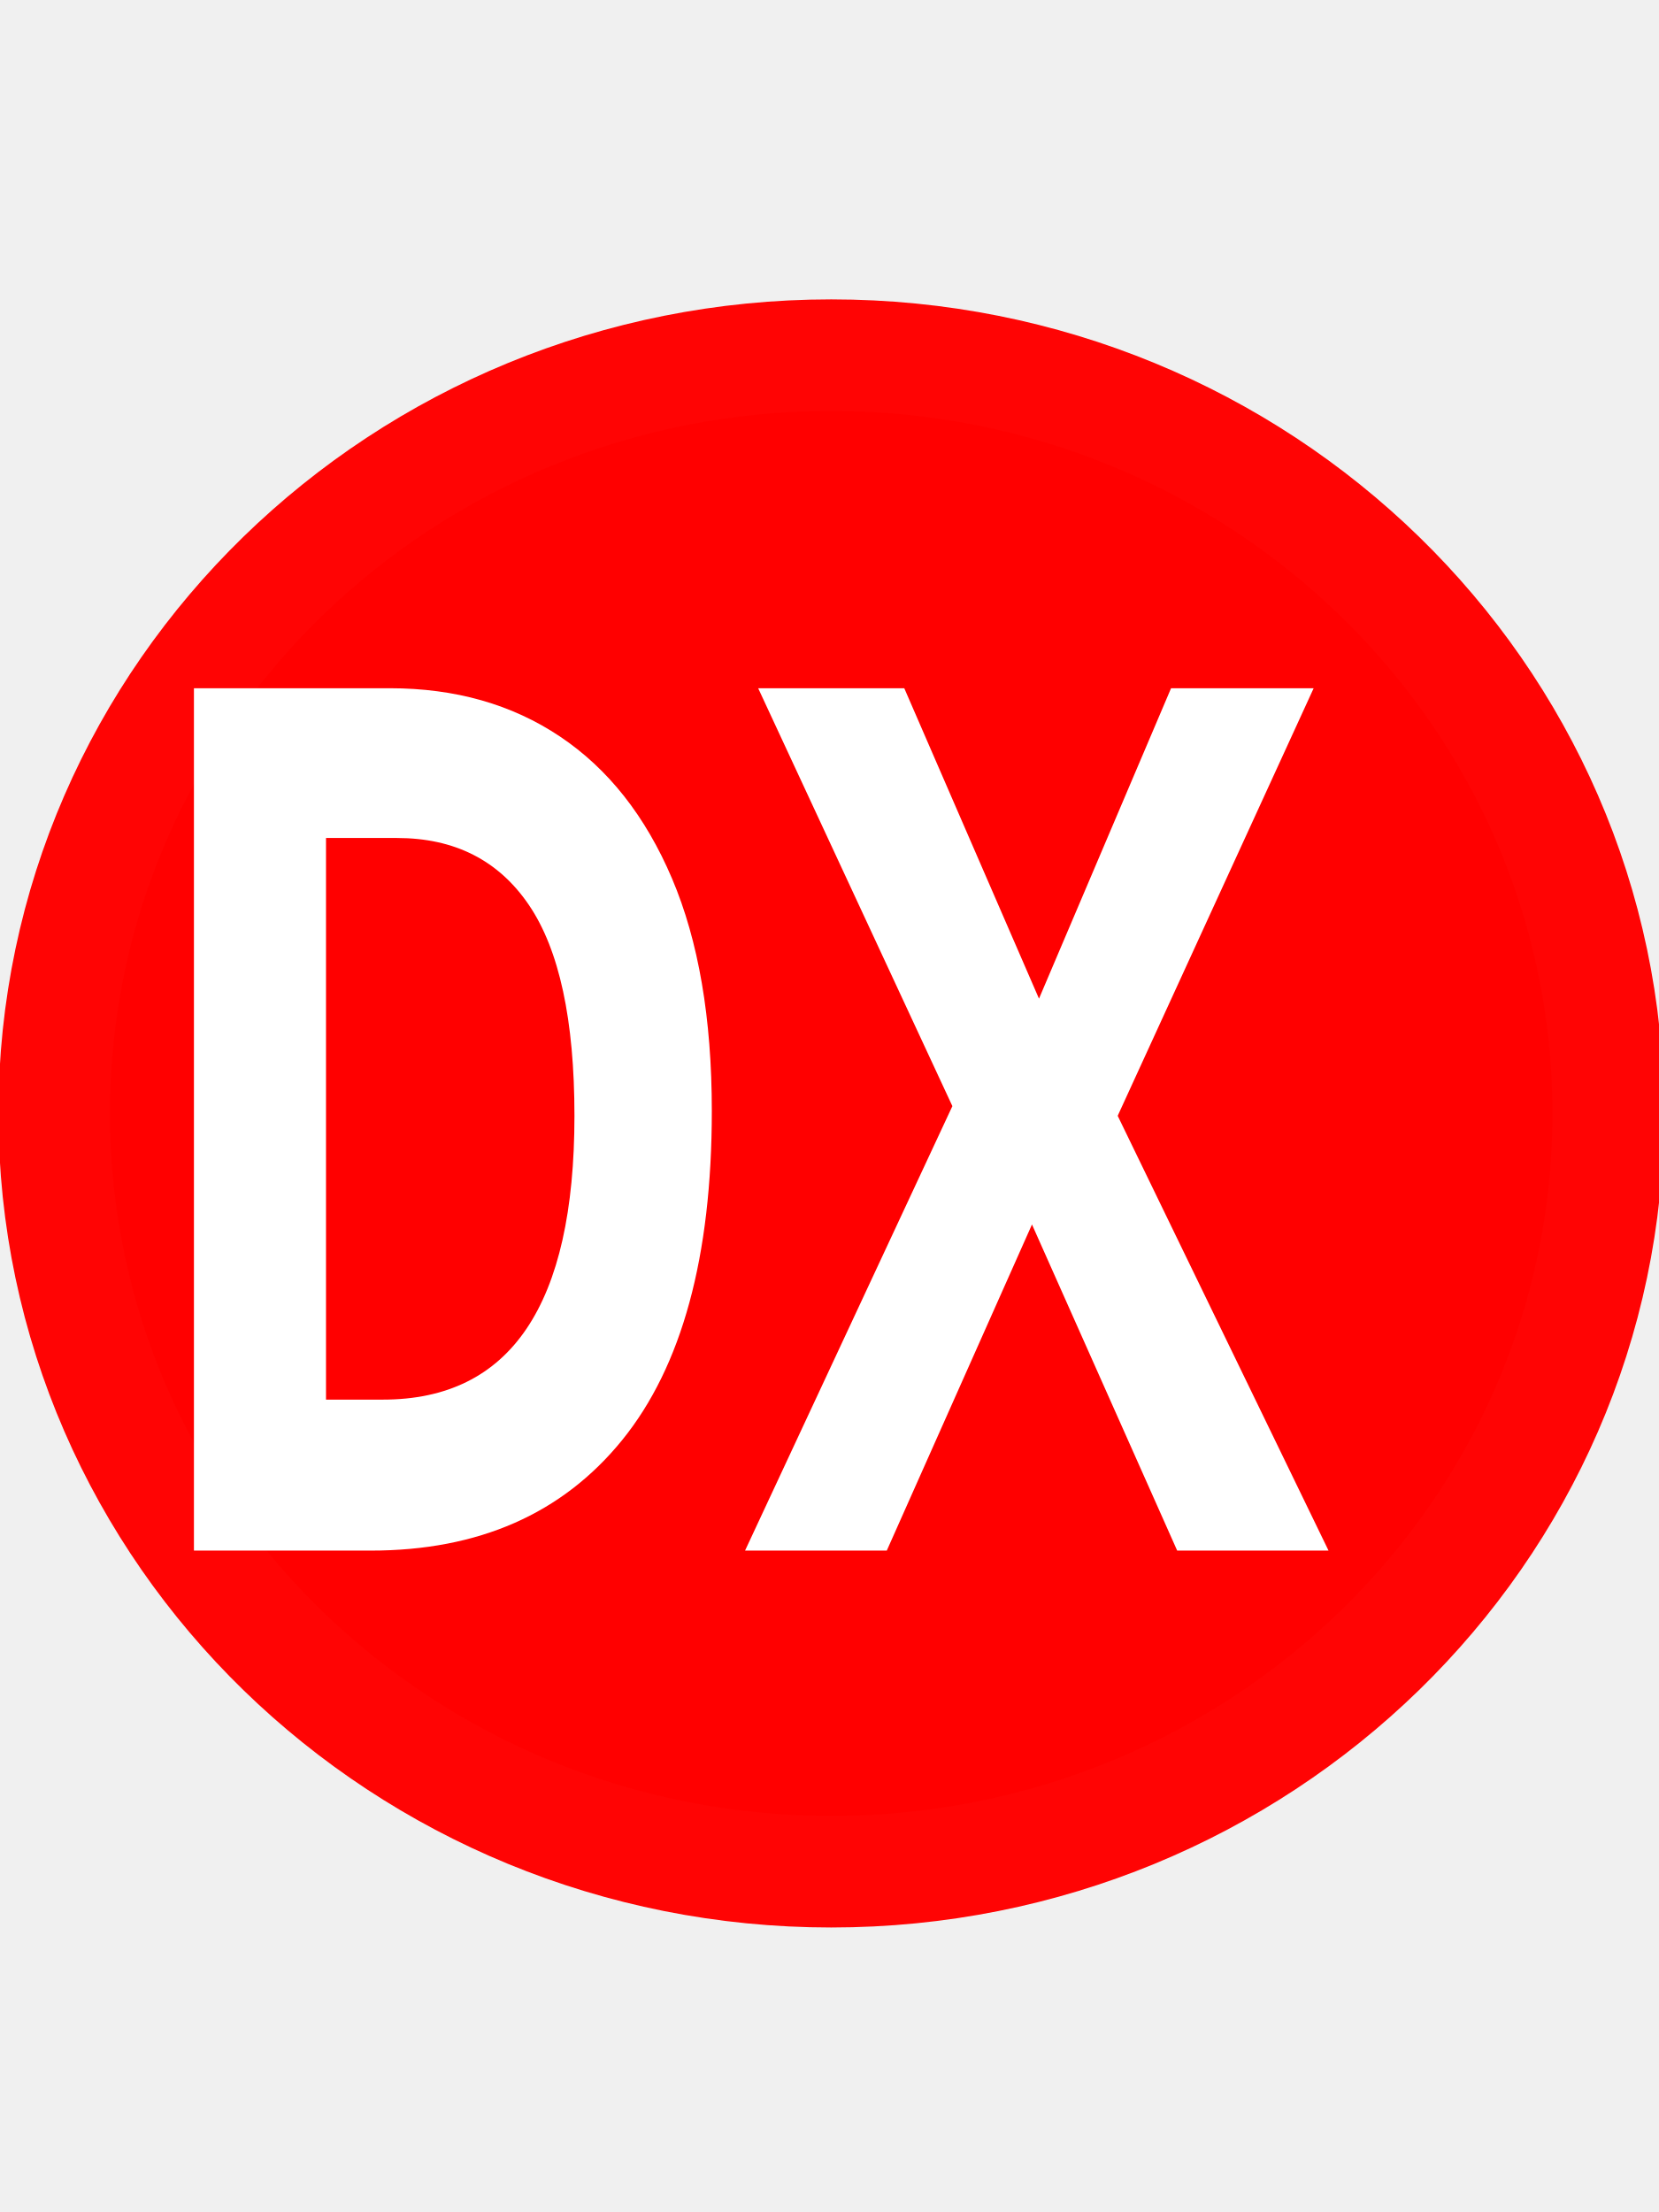
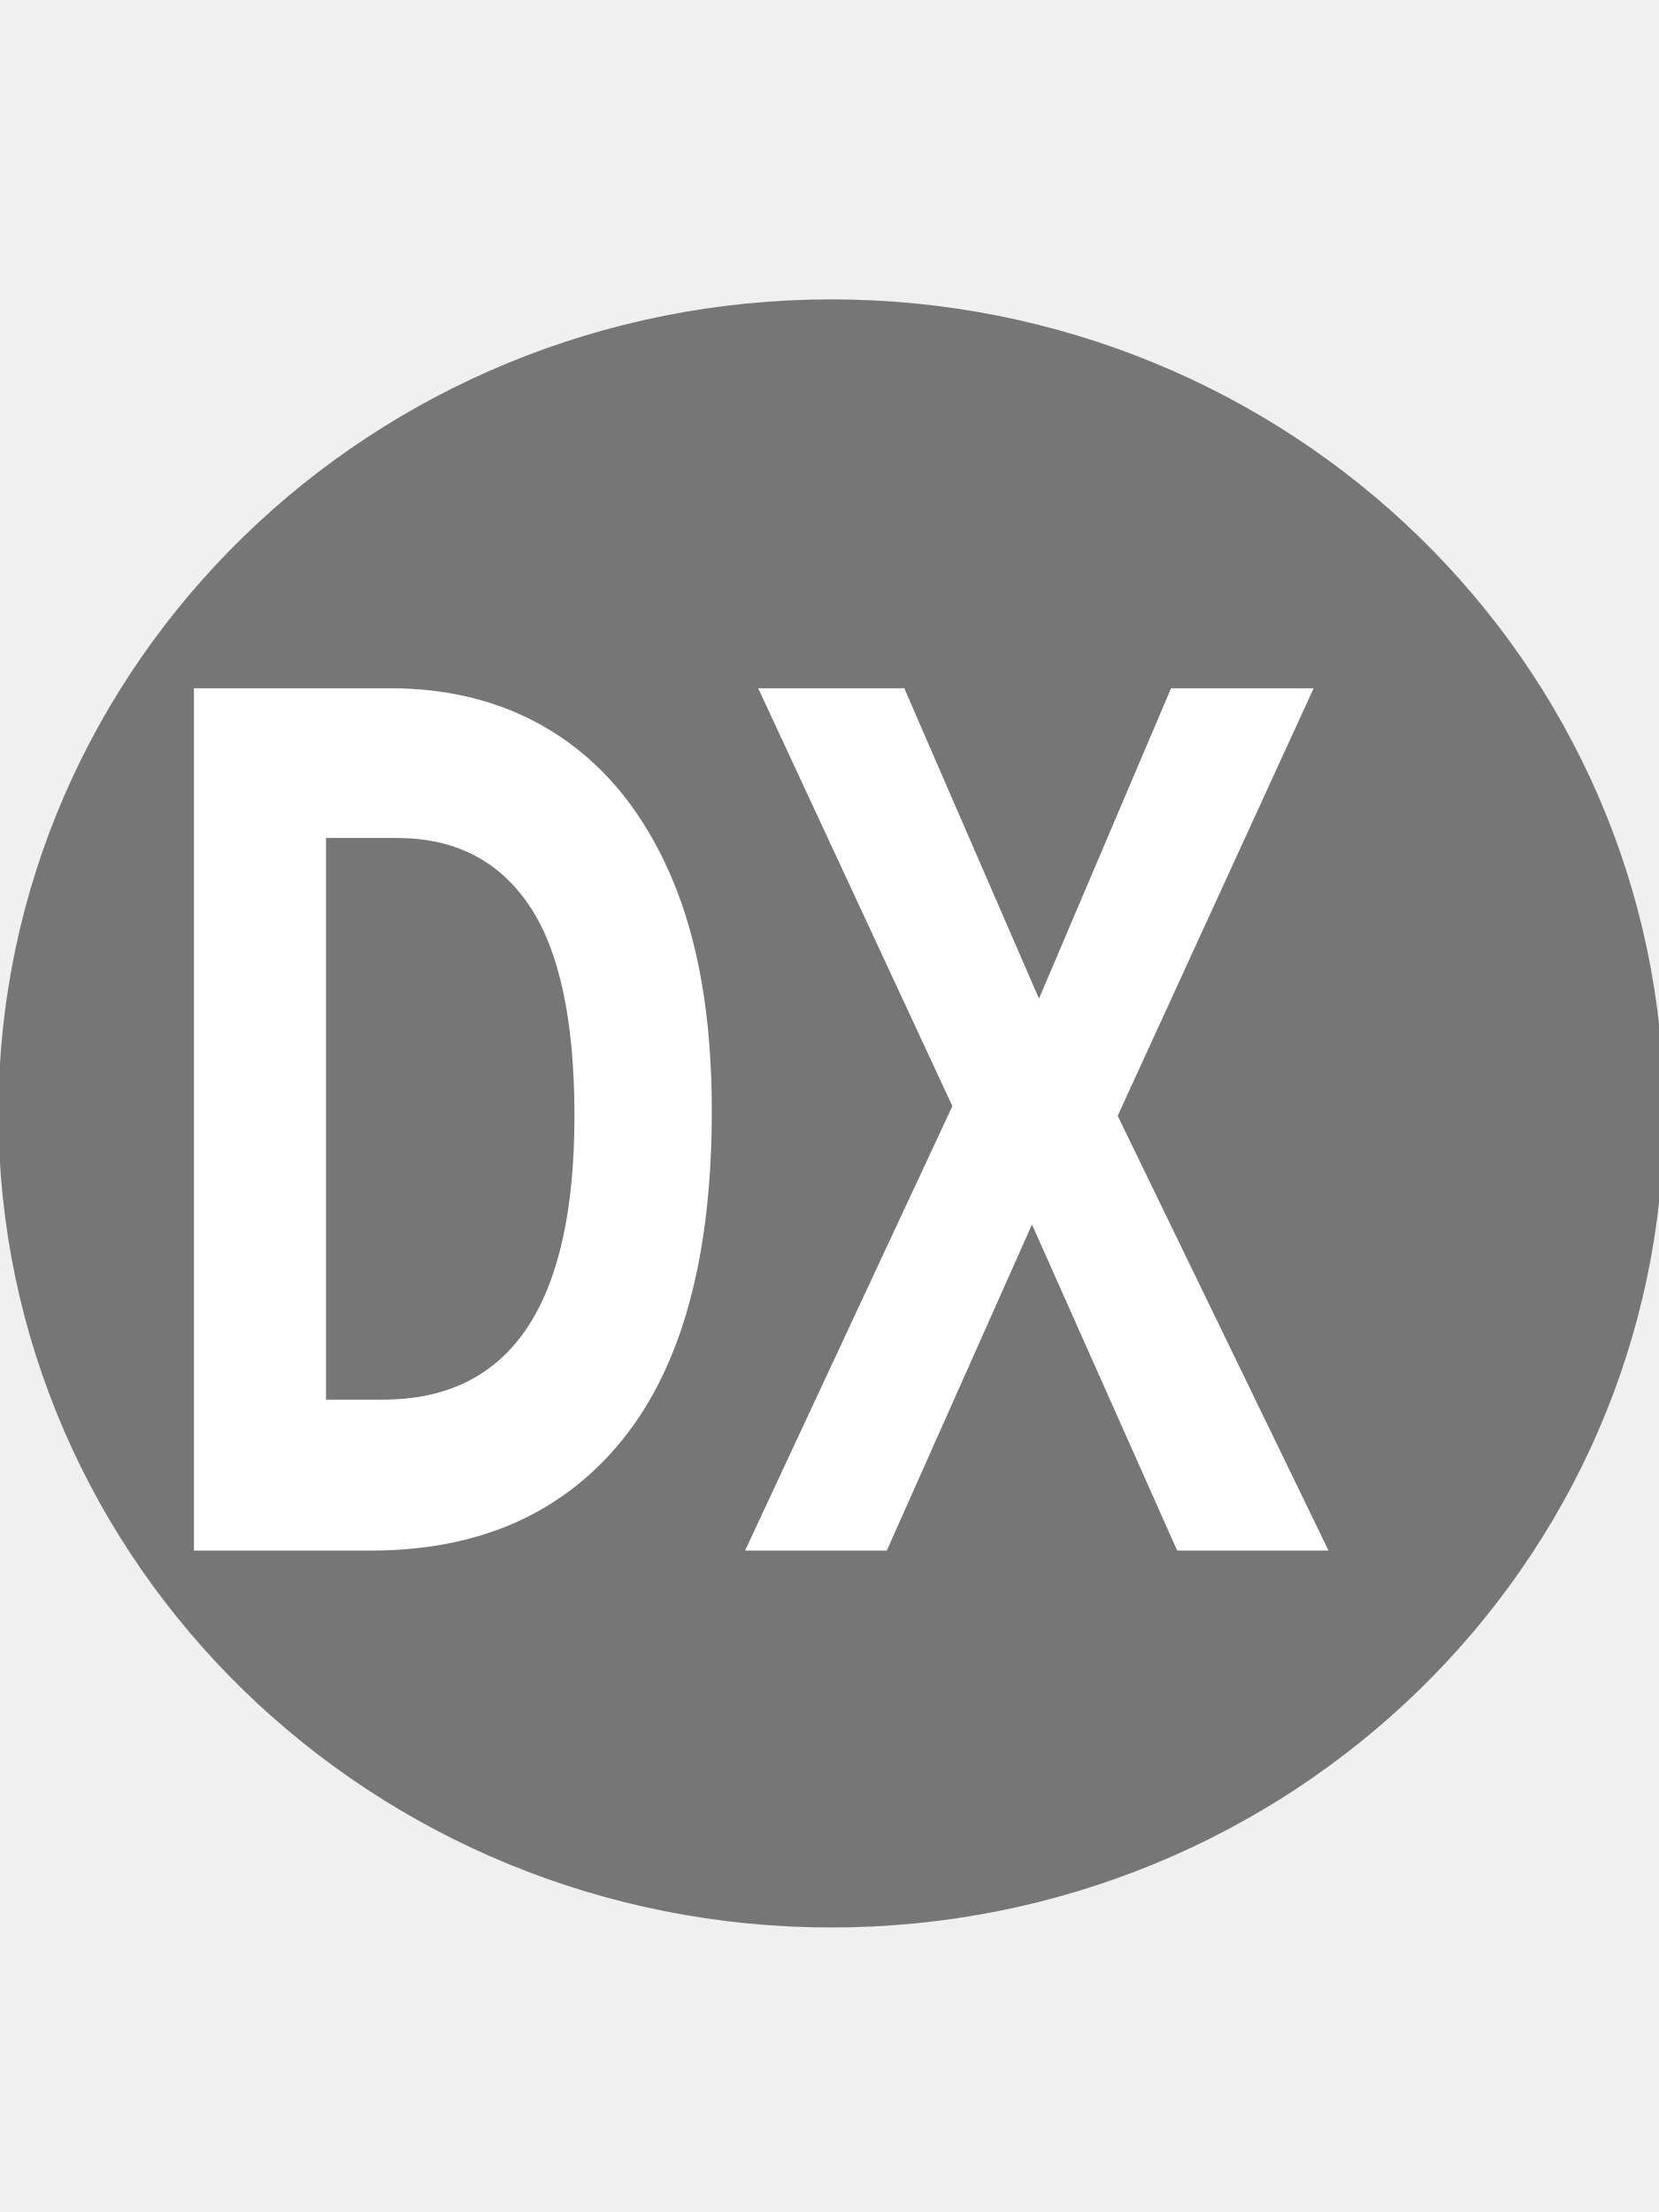
<svg xmlns="http://www.w3.org/2000/svg" height="1024" width="768" id="svg2" version="1.1">
  <defs id="defs8" />
-   <ellipse style="opacity:1;fill:#ff0000;fill-opacity:1;stroke:#ff0000;stroke-width:103.327;stroke-linecap:butt;stroke-linejoin:miter;stroke-miterlimit:4;stroke-dasharray:none;stroke-opacity:0.982" id="path4140" cx="384.796" cy="515.44" rx="333.863" ry="325.185" />
+   <ellipse style="opacity:1;fill:#767676;fill-opacity:1;stroke:#767676;stroke-width:103.327;stroke-linecap:butt;stroke-linejoin:miter;stroke-miterlimit:4;stroke-dasharray:none;stroke-opacity:1" id="path4140" cx="384.796" cy="515.44" rx="333.863" ry="325.185" />
  <text xml:space="preserve" style="font-style:normal;font-variant:normal;font-weight:bold;font-stretch:normal;font-size:475.843px;line-height:125%;font-family:sans-serif;-inkscape-font-specification:'sans-serif Bold';letter-spacing:0px;word-spacing:0px;fill:#ffffff;fill-opacity:1;stroke:none;stroke-width:1px;stroke-linecap:butt;stroke-linejoin:miter;stroke-opacity:1" x="62.664" y="610.895" id="text4142" transform="scale(0.8510424,1.17503)">
    <tspan id="tspan4144" x="62.664" y="610.895">DX</tspan>
  </text>
  <flowRoot xml:space="preserve" id="flowRoot4146" style="fill:black;stroke:none;stroke-opacity:1;stroke-width:1px;stroke-linejoin:miter;stroke-linecap:butt;fill-opacity:1;font-family:sans-serif;font-style:normal;font-weight:normal;font-size:40px;line-height:125%;letter-spacing:0px;word-spacing:0px">
    <flowRegion id="flowRegion4148">
      <rect id="rect4150" width="30.373" height="43.39" x="433.898" y="498.983" />
    </flowRegion>
    <flowPara id="flowPara4152" />
  </flowRoot>
</svg>
